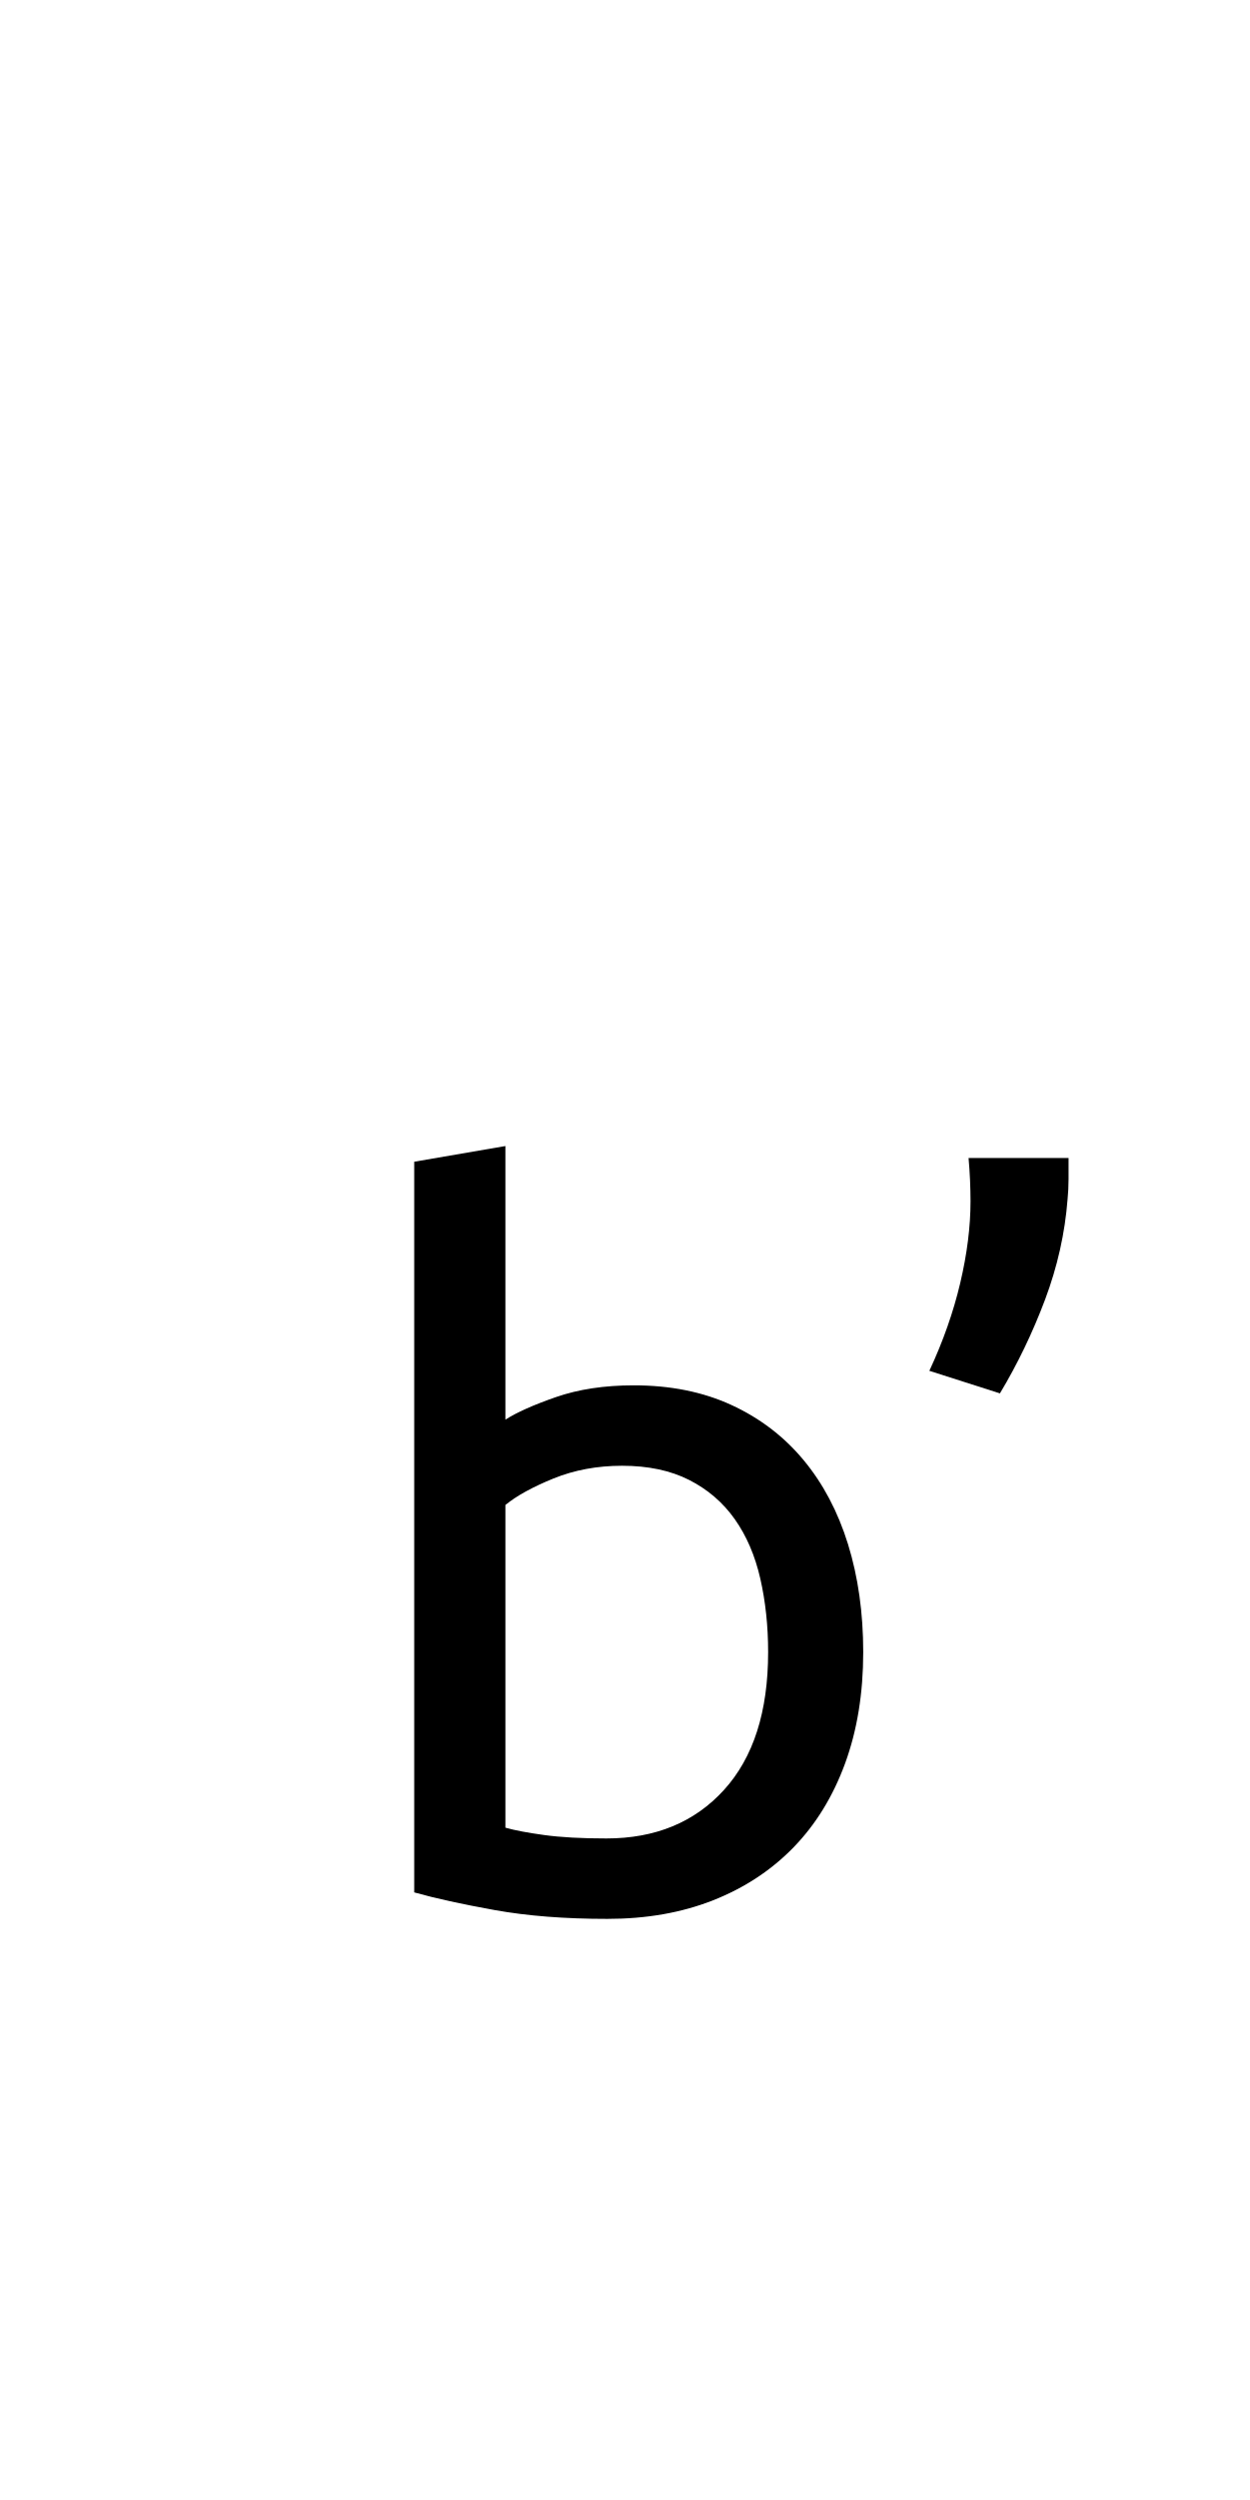
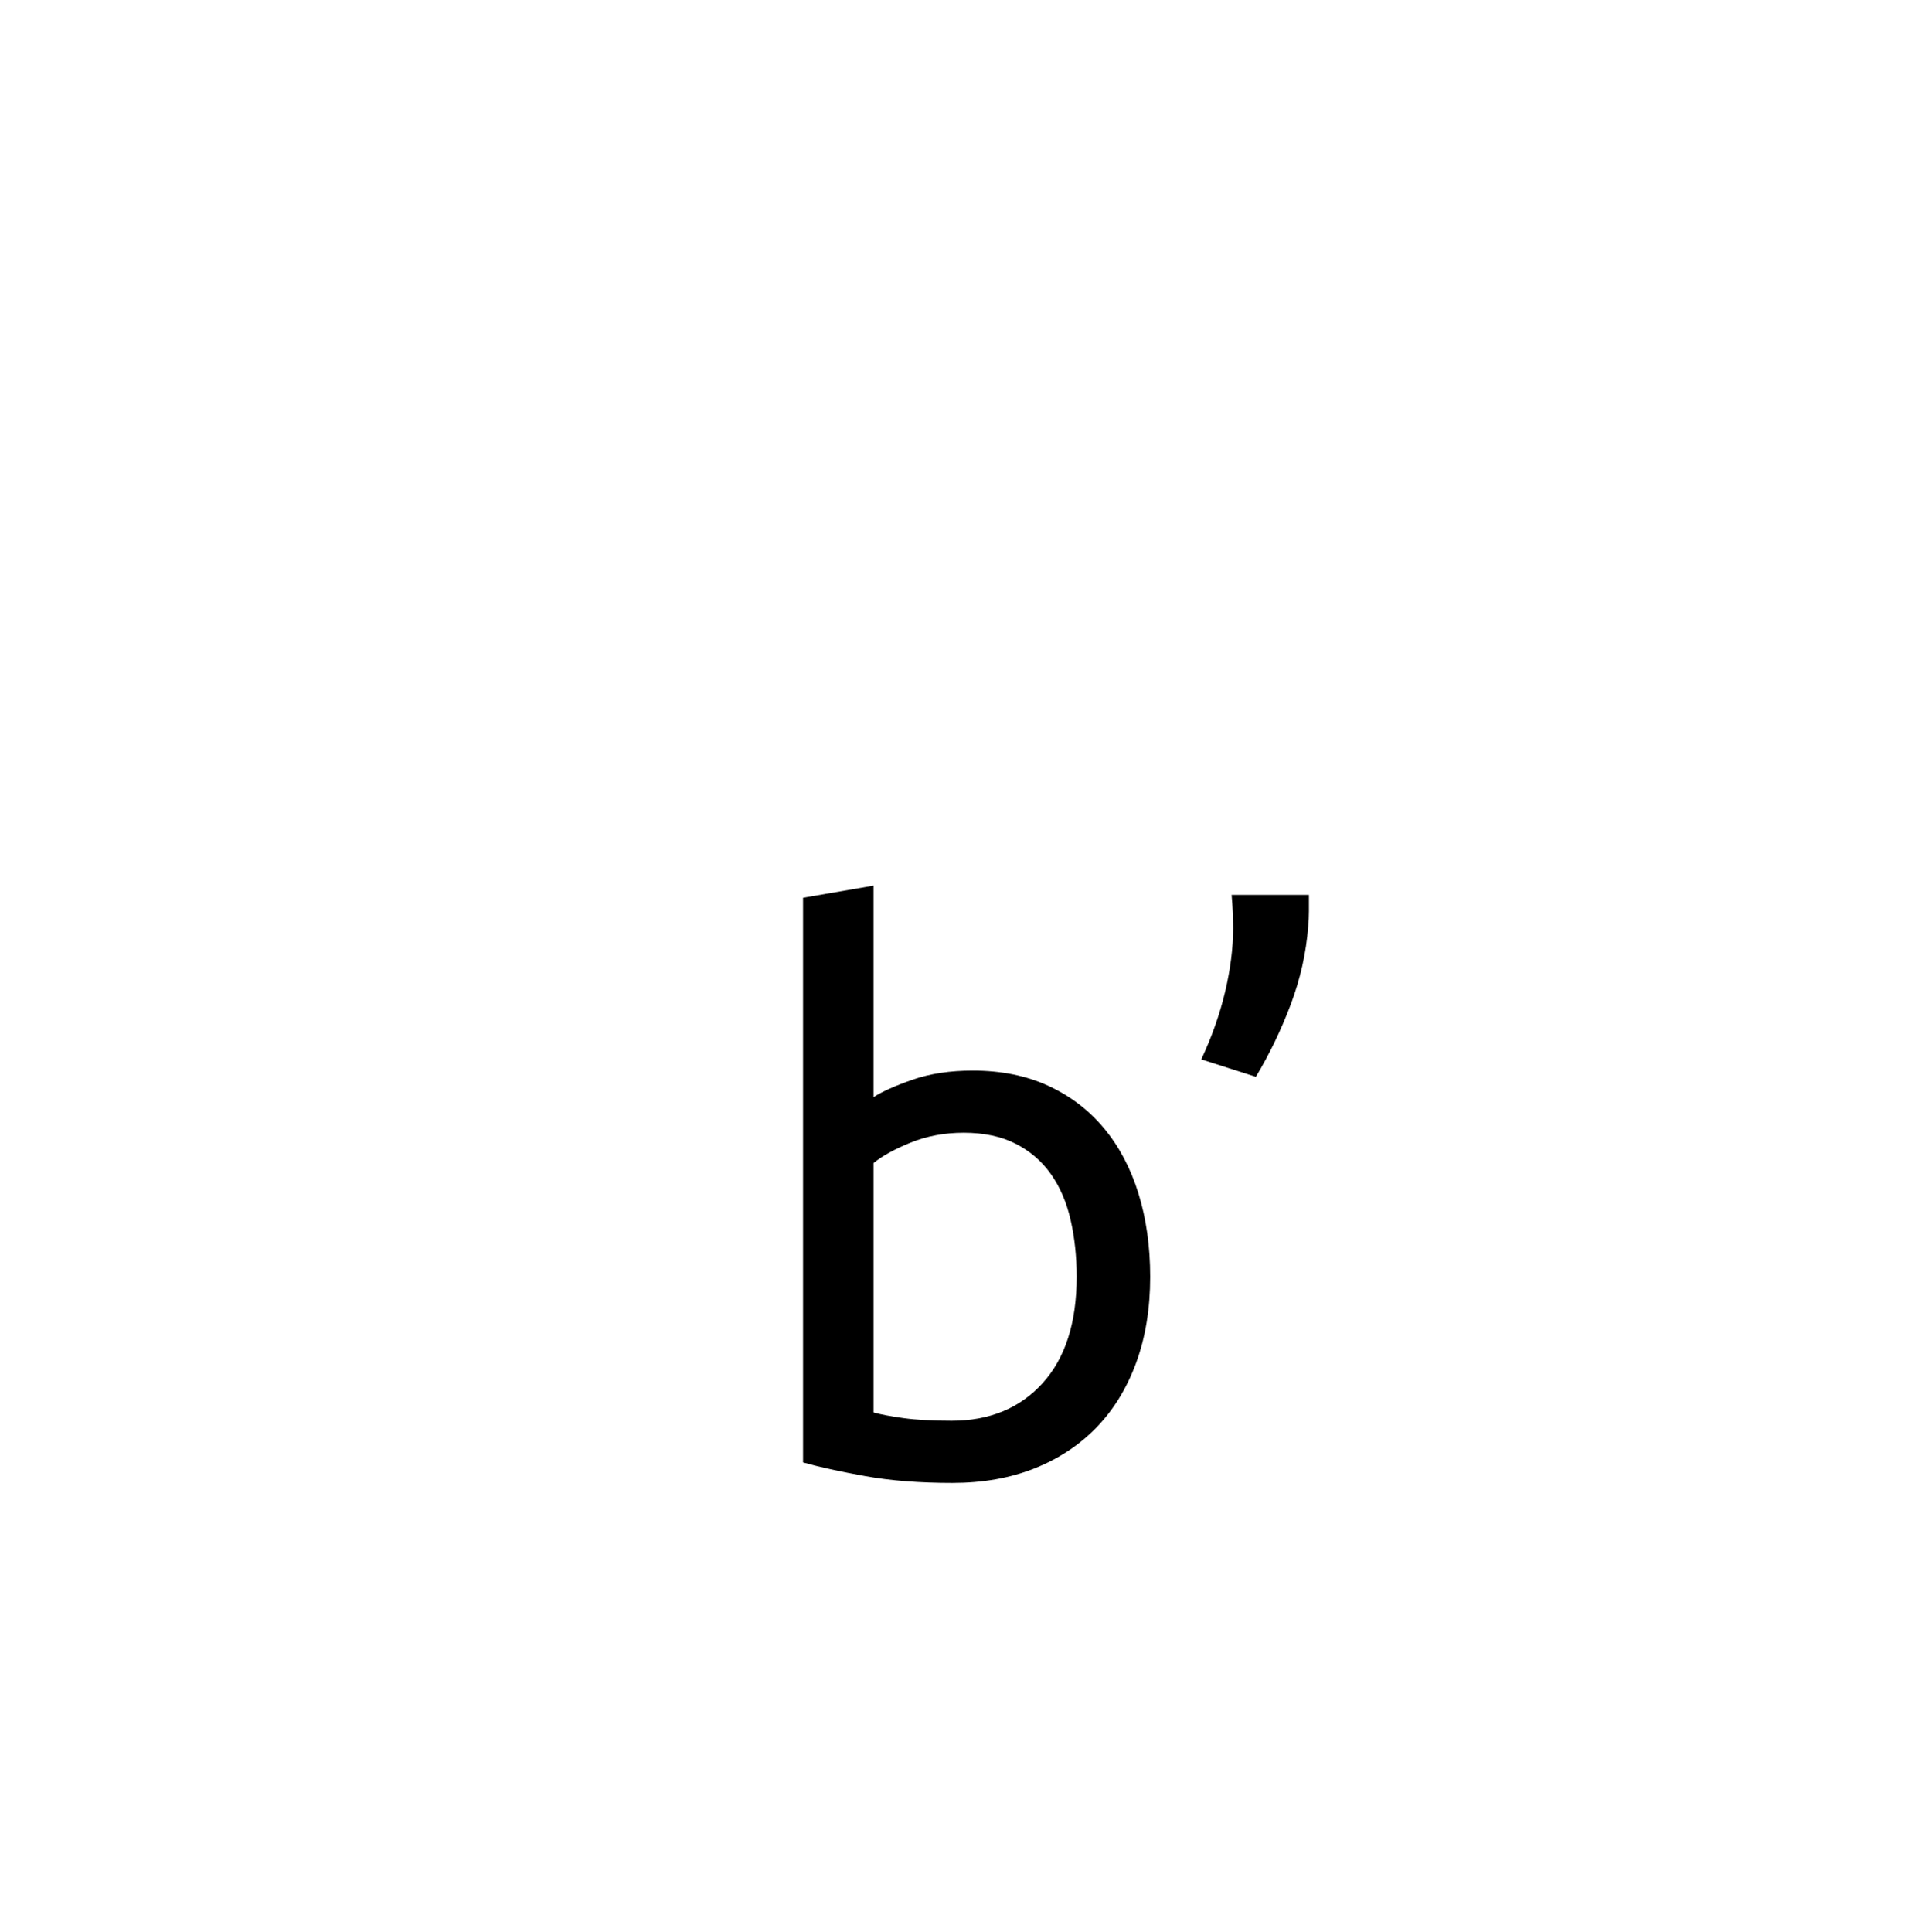
- <svg xmlns="http://www.w3.org/2000/svg" version="1.1" x="0px" y="0px" width="283.465px" height="566.93px" viewBox="0 0 283.465 566.93" enable-background="new 0 0 283.465 566.93" xml:space="preserve">
+ <svg xmlns="http://www.w3.org/2000/svg" version="1.1" x="0px" y="0px" width="283.465px" height="283.465px" viewBox="0 0 283.465 566.93" enable-background="new 0 0 283.465 566.93" xml:space="preserve">
  <g id="fond" display="none">
    <rect x="-6843.605" y="-8544.855" display="inline" fill-rule="evenodd" clip-rule="evenodd" fill="#58595B" width="16654.492" height="16572.797" />
  </g>
  <g id="en_cours">
</g>
  <g id="fini">
    <g>
      <path d="M114.7,322.071c2.521-1.631,6.341-3.338,11.458-5.118c5.118-1.779,11.014-2.67,17.689-2.67    c8.305,0,15.686,1.484,22.138,4.45c6.453,2.969,11.904,7.12,16.354,12.46c4.45,5.34,7.822,11.72,10.124,19.135    c2.298,7.419,3.449,15.575,3.449,24.475c0,9.345-1.374,17.766-4.116,25.254c-2.747,7.491-6.64,13.833-11.681,19.023    c-5.044,5.193-11.125,9.199-18.245,12.015c-7.12,2.816-15.13,4.228-24.03,4.228c-9.644,0-18.172-0.667-25.587-2.002    c-7.419-1.336-13.5-2.671-18.245-4.006V263.554l20.692-3.56V322.071z M114.7,414.63c2.076,0.595,5.006,1.15,8.789,1.669    c3.783,0.521,8.49,0.778,14.129,0.778c11.125,0,20.024-3.671,26.7-11.014c6.675-7.342,10.012-17.762,10.012-31.261    c0-5.931-0.594-11.493-1.78-16.688c-1.189-5.19-3.115-9.679-5.785-13.461s-6.119-6.748-10.346-8.899    c-4.228-2.149-9.31-3.227-15.241-3.227c-5.639,0-10.829,0.967-15.575,2.893c-4.749,1.93-8.382,3.932-10.902,6.007V414.63z" />
    </g>
    <g>
      <path d="M242.515,262.705c0,1.634,0,3.226,0,4.783s-0.076,3.08-0.222,4.562c-0.595,7.714-2.302,15.317-5.118,22.806    c-2.819,7.492-6.23,14.573-10.235,21.249l-16.02-5.118c3.115-6.675,5.451-13.312,7.009-19.913    c1.558-6.599,2.336-12.794,2.336-18.579c0-1.48-0.039-3.076-0.111-4.783c-0.077-1.704-0.188-3.372-0.334-5.006H242.515z" />
    </g>
  </g>
</svg>
